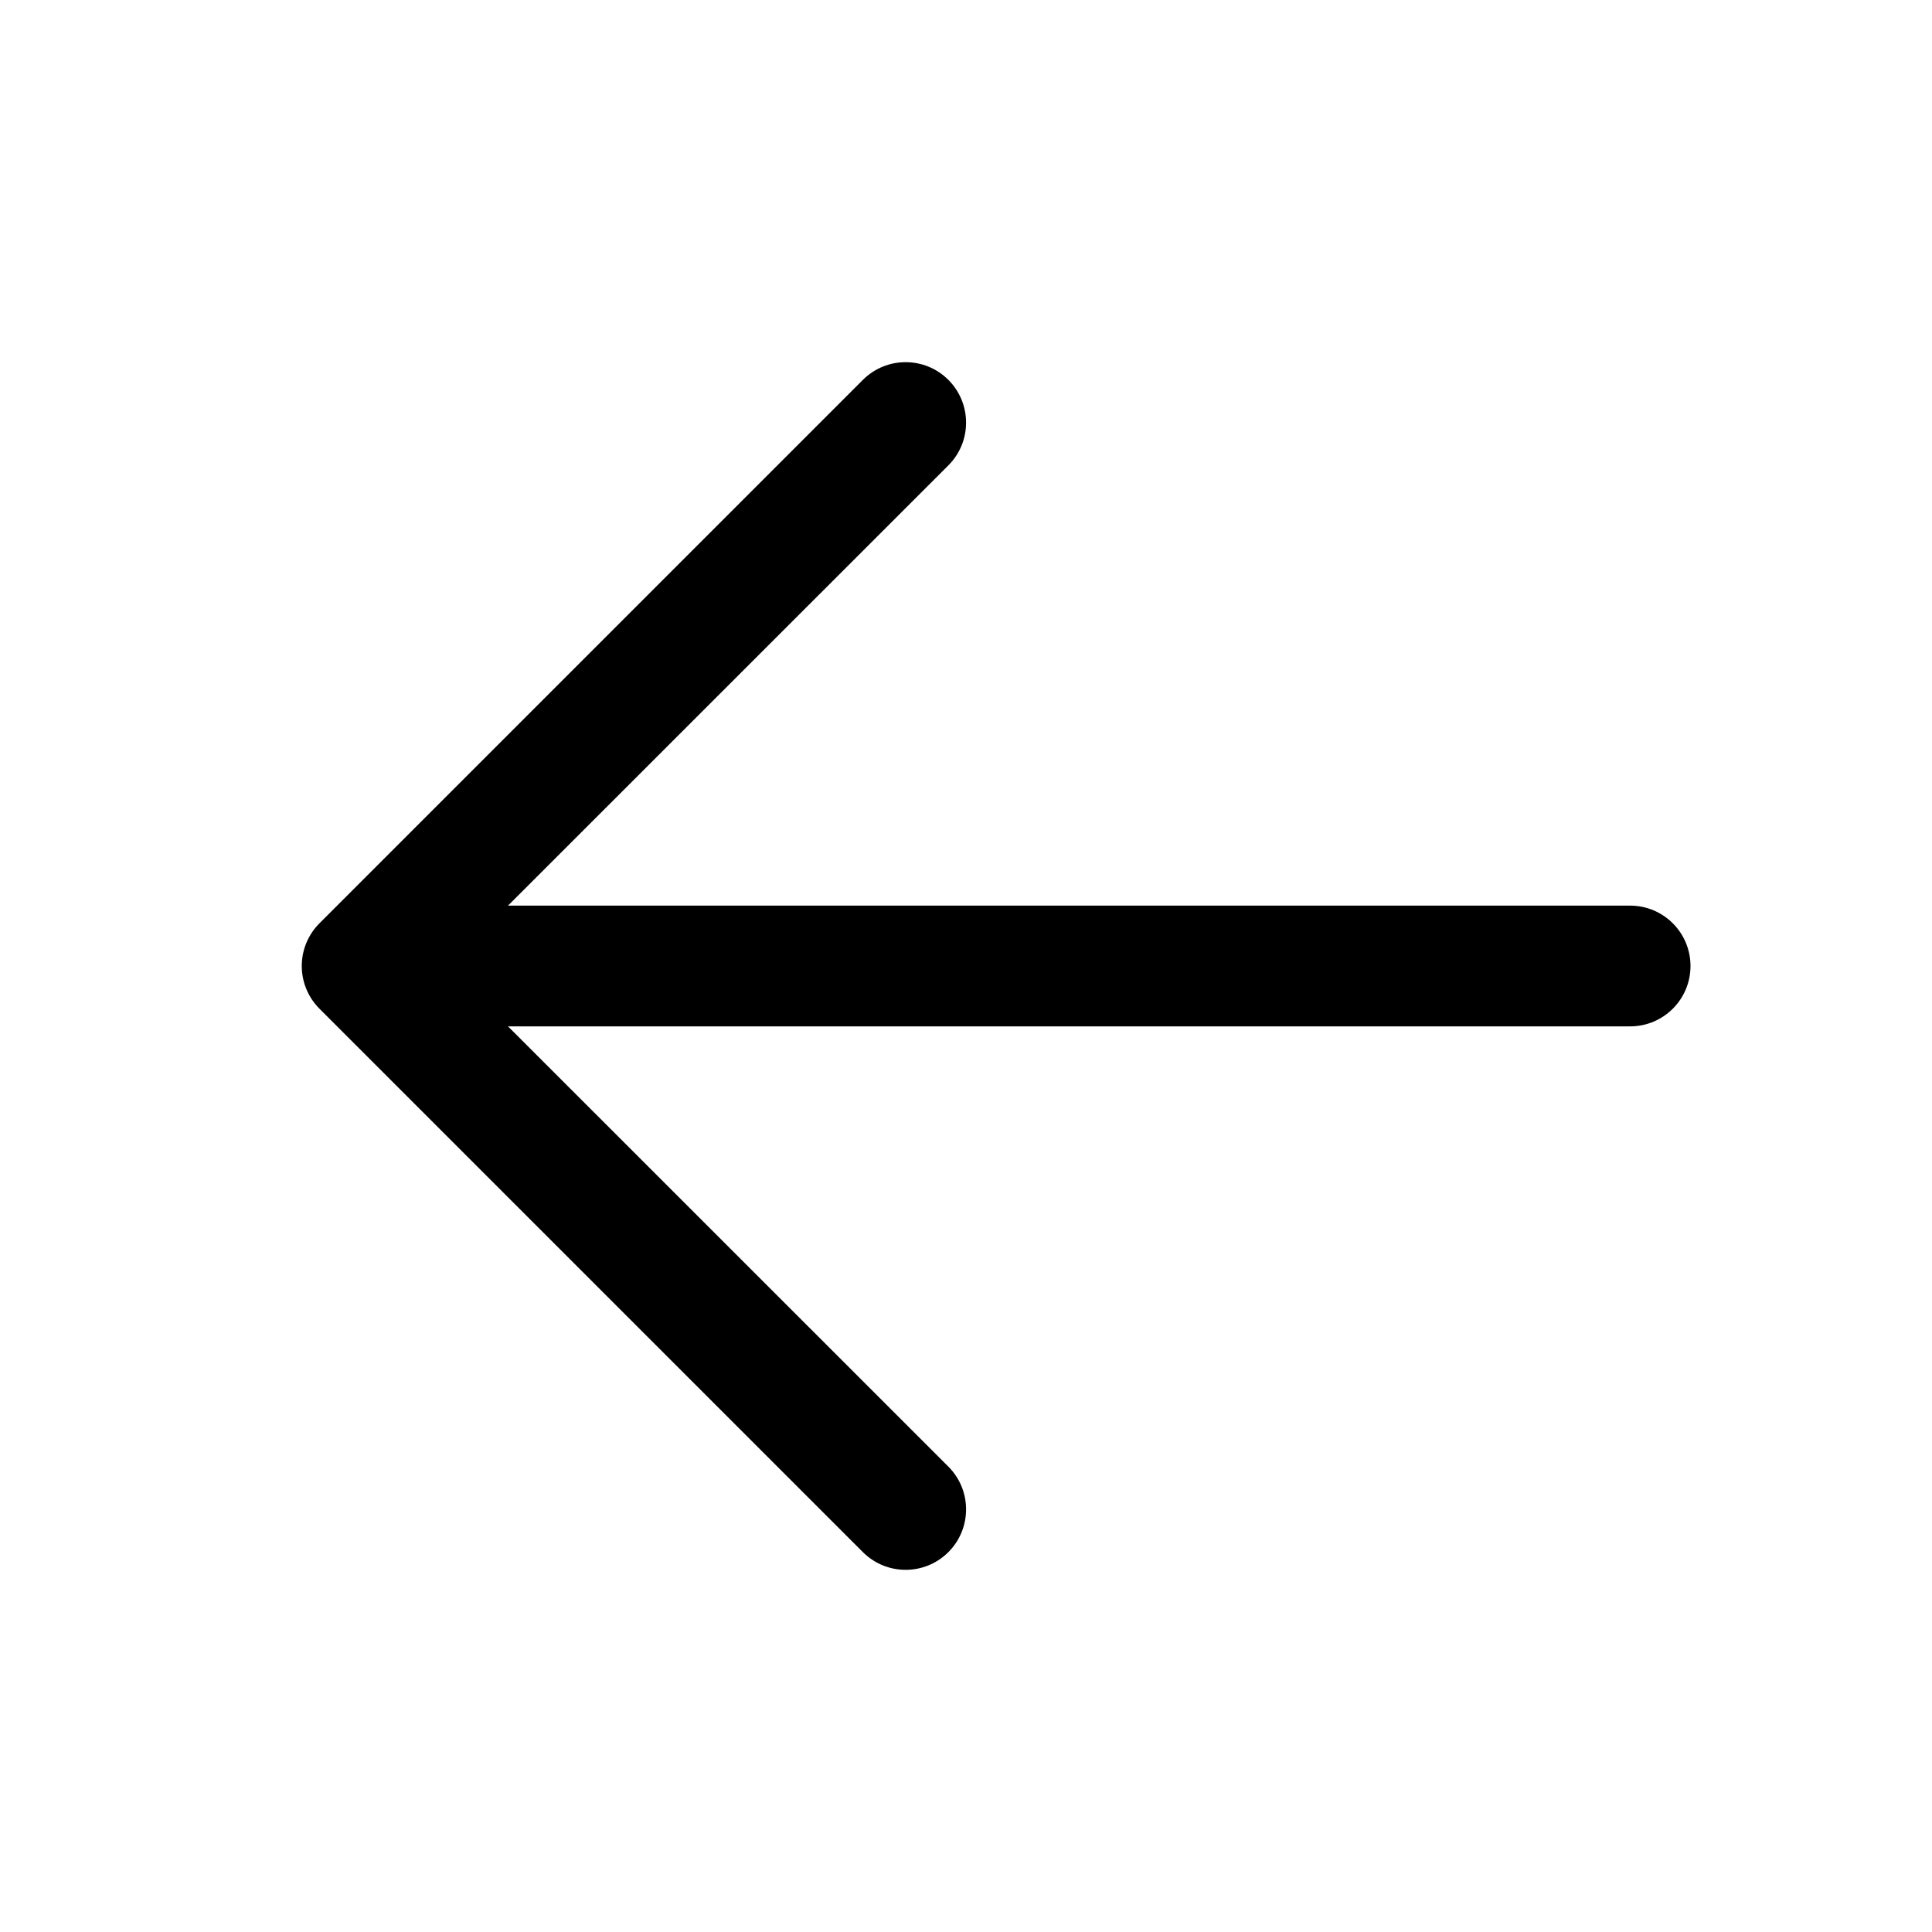
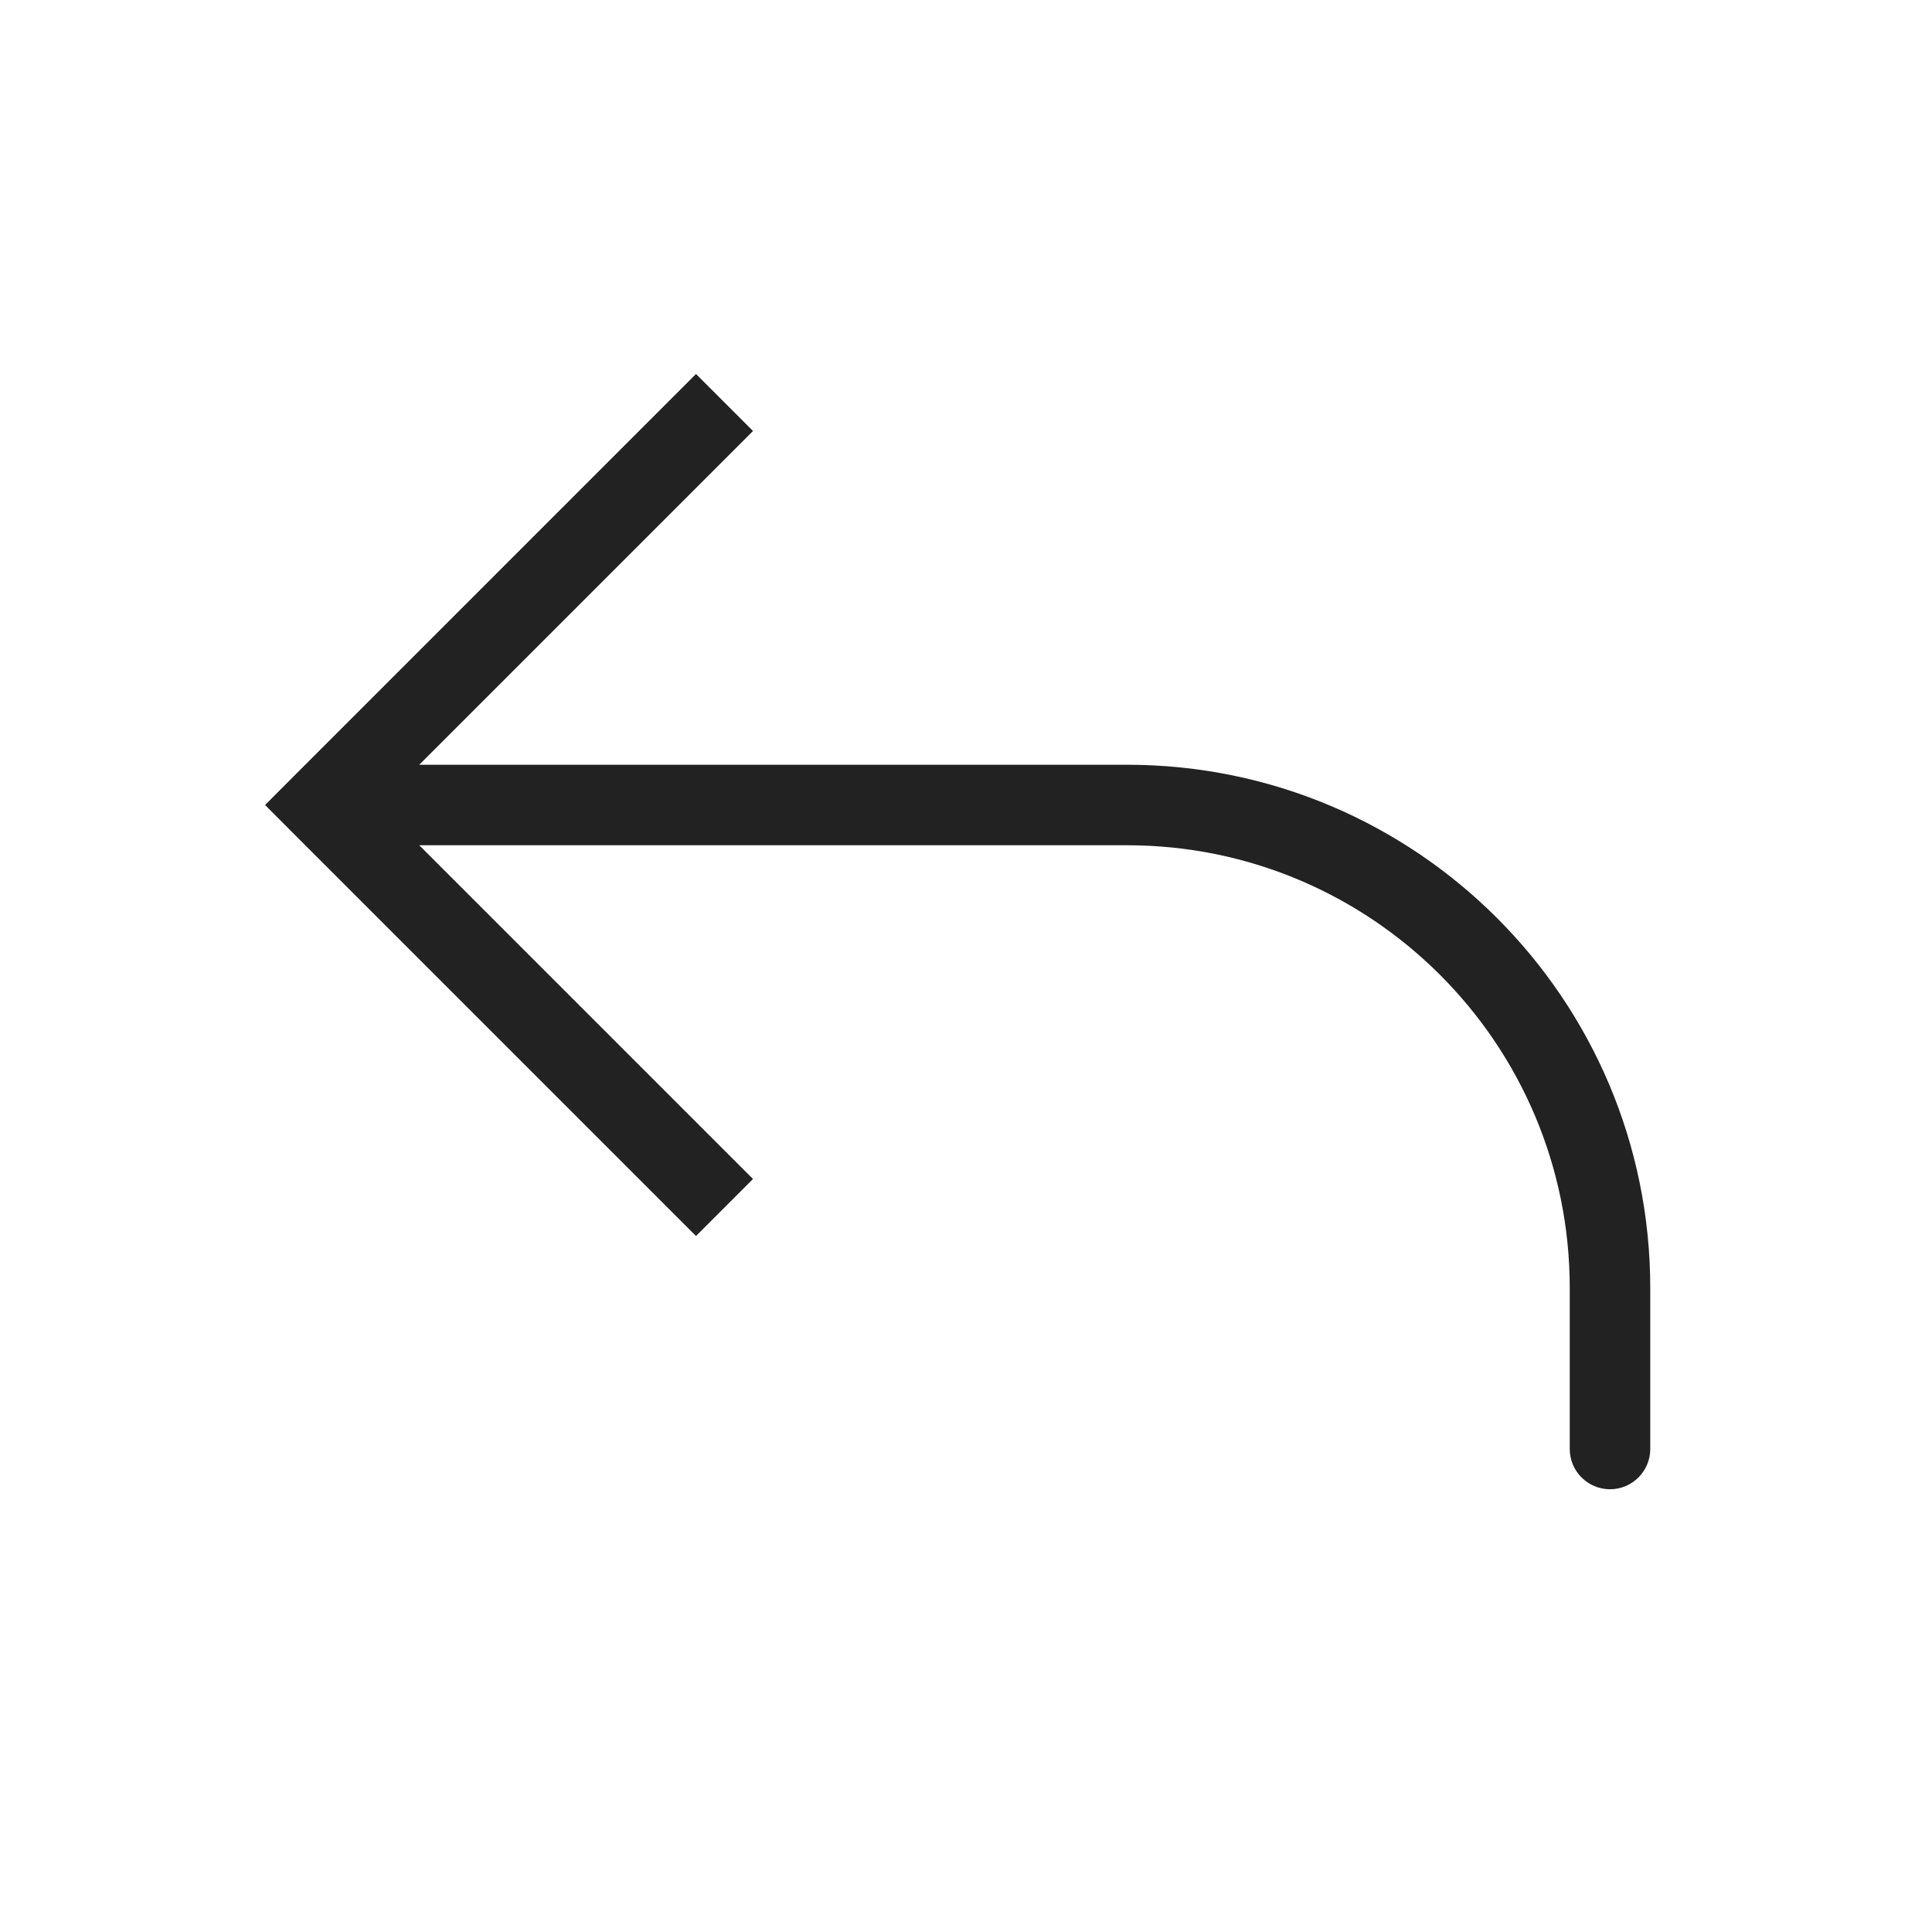
- <svg xmlns="http://www.w3.org/2000/svg" width="800px" height="800px" viewBox="0 0 1024 1024">
-   <path fill="#000000" d="M224 480h640a32 32 0 1 1 0 64H224a32 32 0 0 1 0-64z" />
-   <path fill="#000000" d="m237.248 512 265.408 265.344a32 32 0 0 1-45.312 45.312l-288-288a32 32 0 0 1 0-45.312l288-288a32 32 0 1 1 45.312 45.312L237.248 512z" />
+ <svg xmlns="http://www.w3.org/2000/svg" width="800px" height="800px" viewBox="0 0 24 24" fill="none">
+   <path d="M4 10L3.646 10.354L3.293 10L3.646 9.646L4 10ZM20.5 18C20.5 18.276 20.276 18.5 20 18.5C19.724 18.5 19.5 18.276 19.5 18L20.5 18ZM8.646 15.354L3.646 10.354L4.354 9.646L9.354 14.646L8.646 15.354ZM3.646 9.646L8.646 4.646L9.354 5.354L4.354 10.354L3.646 9.646ZM4 9.5L14 9.5L14 10.5L4 10.5L4 9.5ZM20.5 16L20.5 18L19.5 18L19.5 16L20.5 16ZM14 9.5C17.59 9.5 20.5 12.41 20.5 16L19.5 16C19.5 12.962 17.038 10.5 14 10.5L14 9.5Z" fill="#222222" />
</svg>
